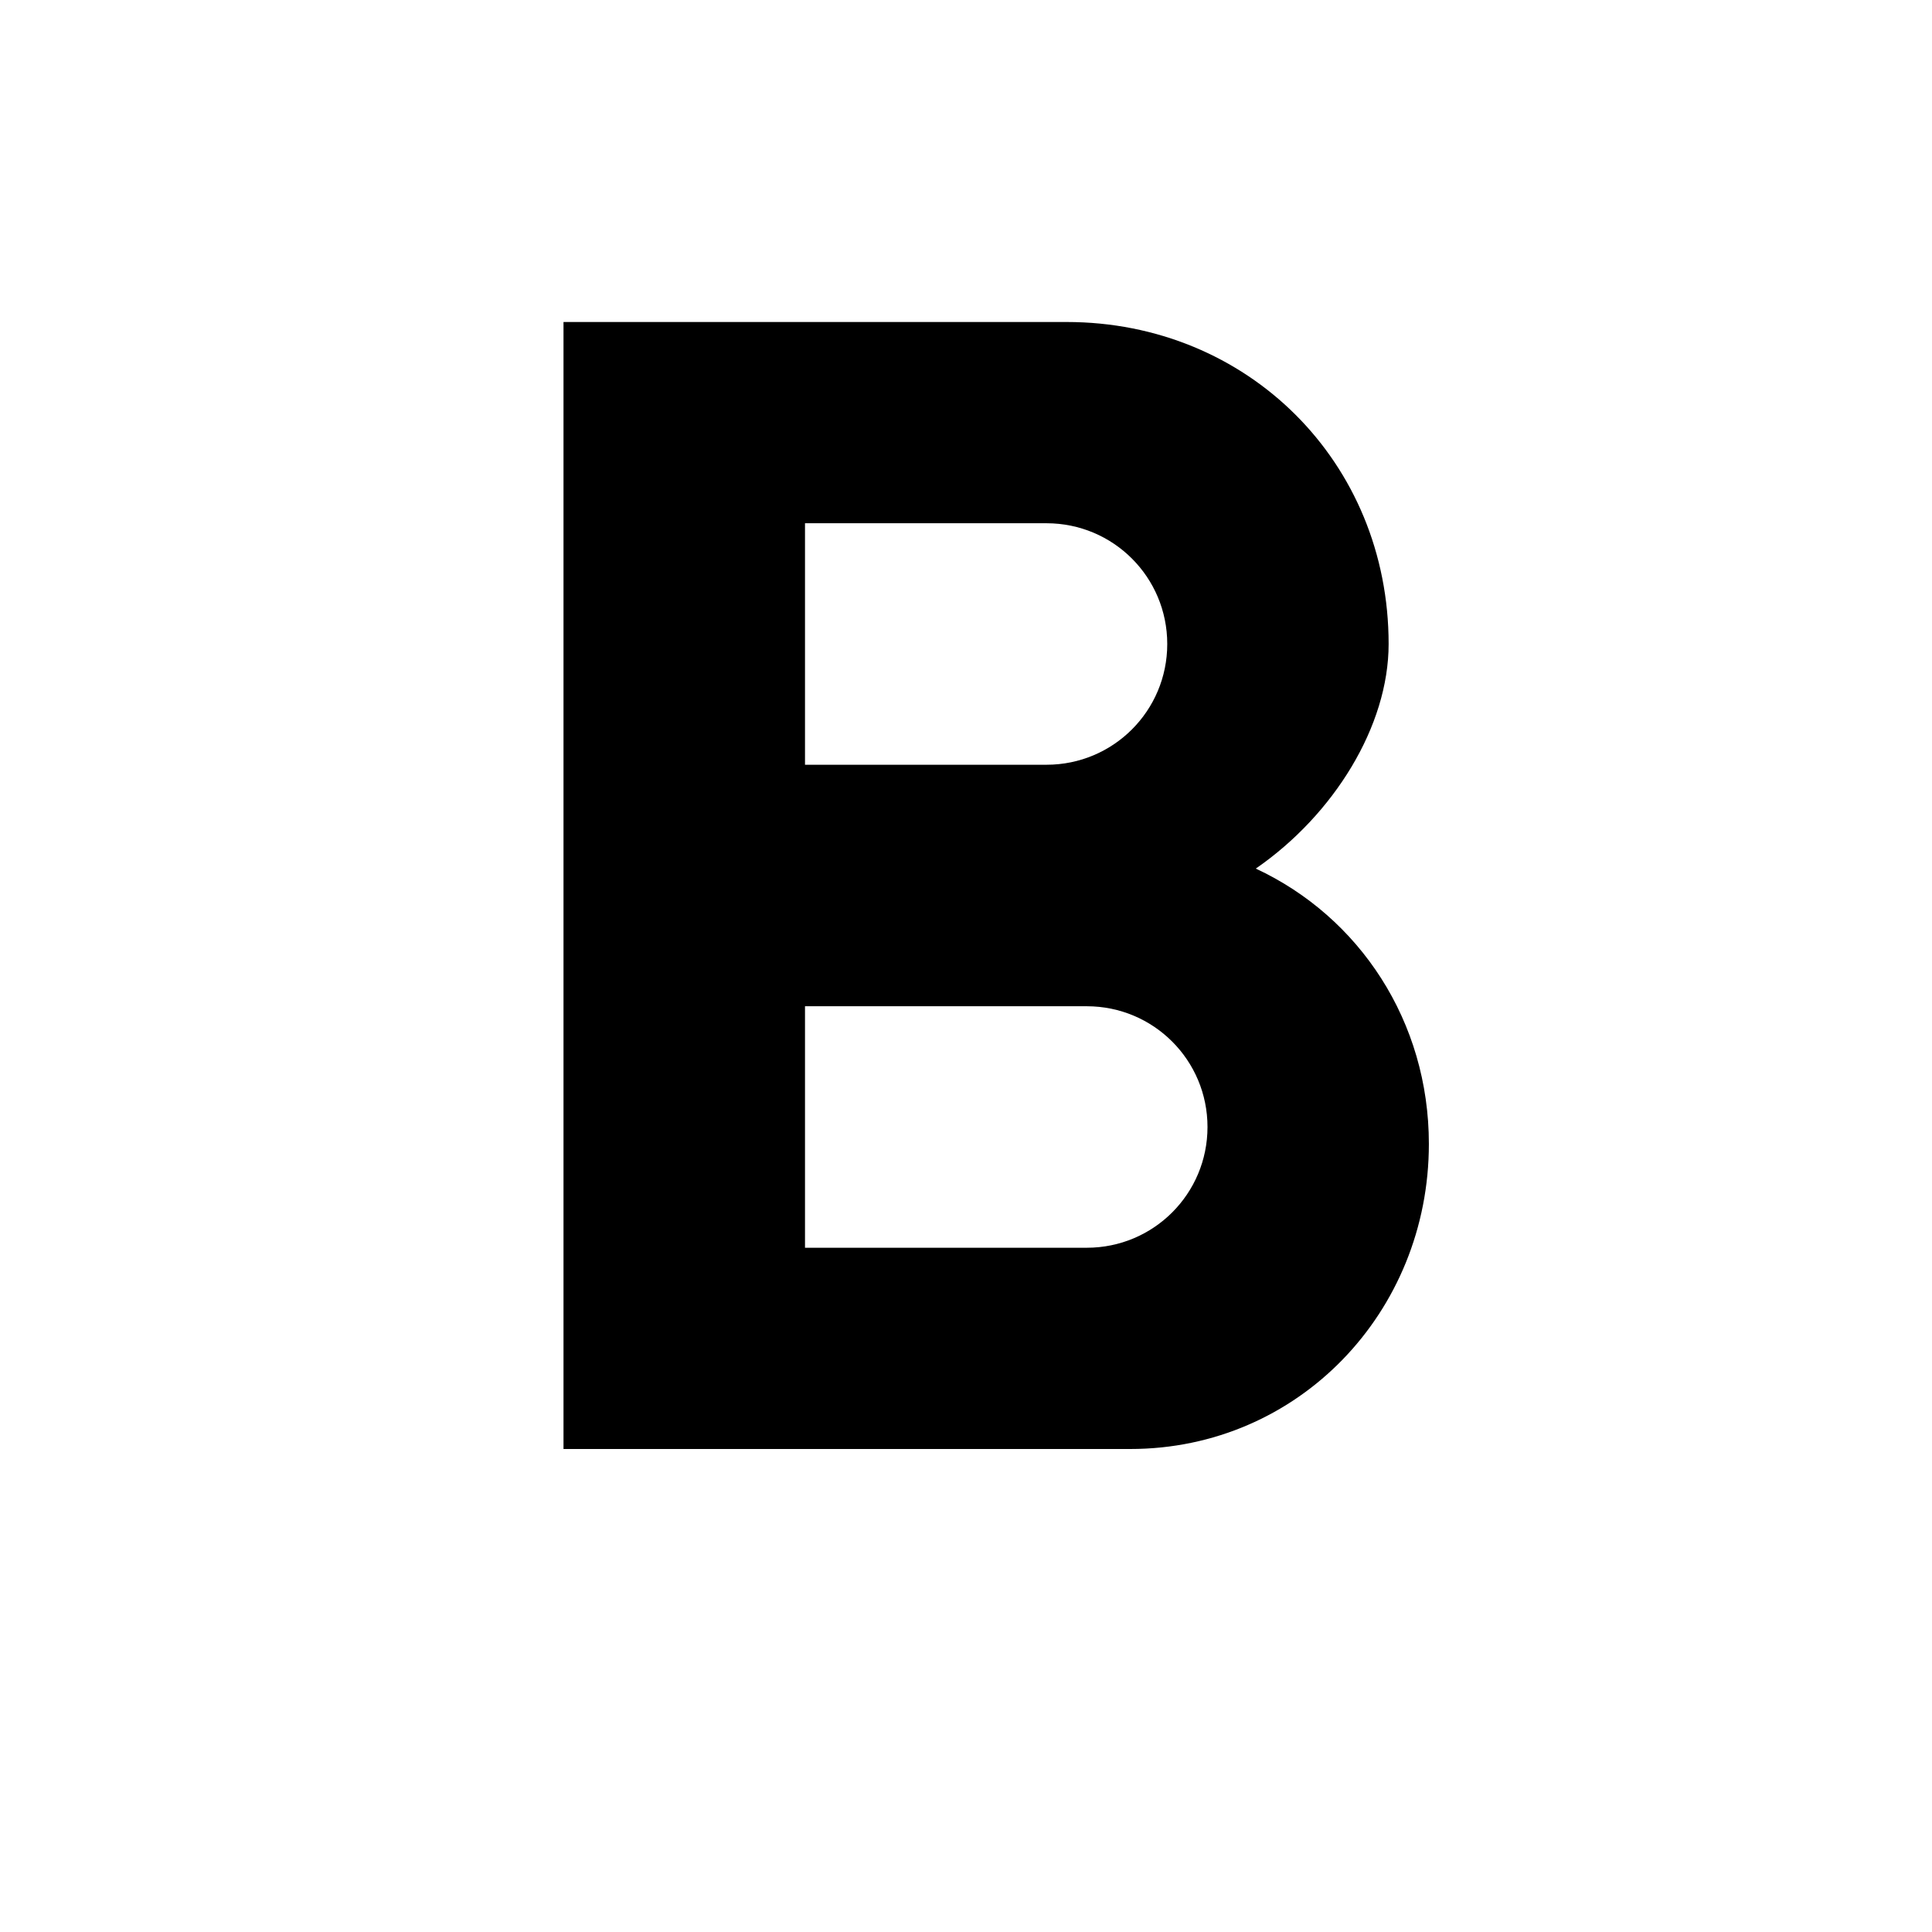
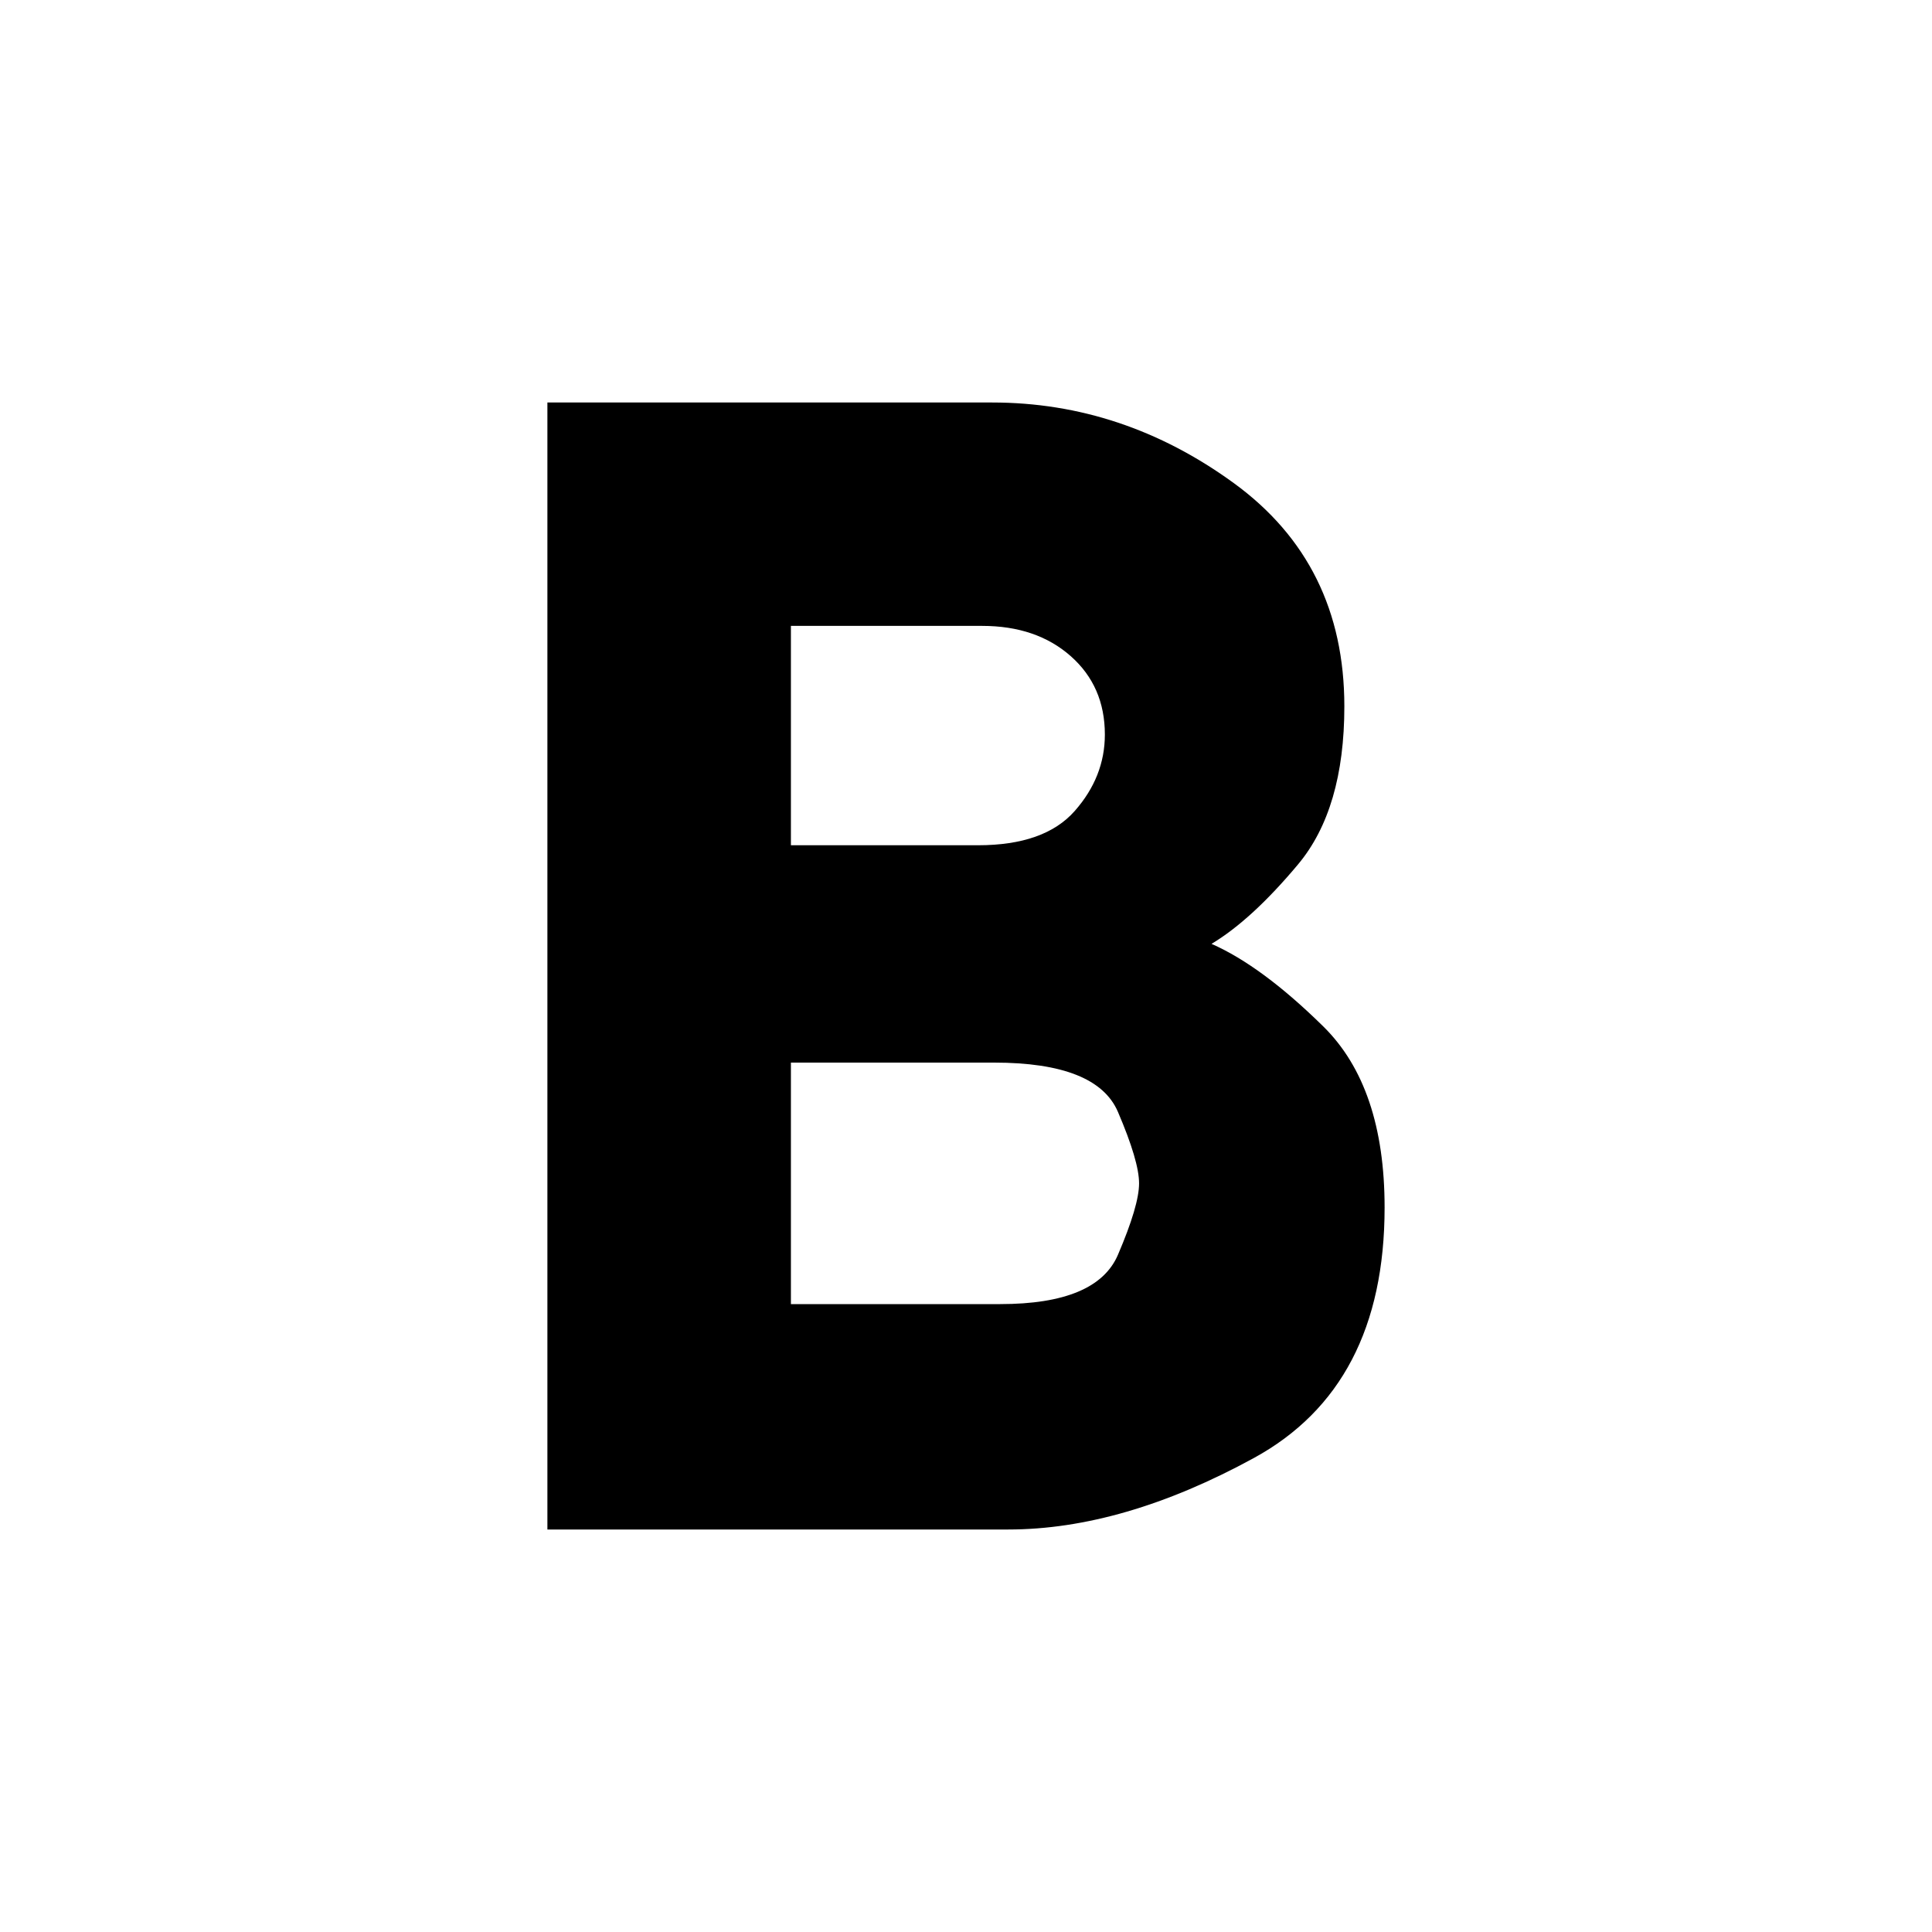
- <svg xmlns="http://www.w3.org/2000/svg" height="24" viewBox="0 0 24 24" width="24">
-   <path d="M0 0h24v24H0V0z" fill="none" />
-   <path d="M15.6 10.79c.97-.67 1.65-1.77 1.65-2.79 0-2.26-1.75-4-4-4H7v14h7.04c2.09 0 3.71-1.7 3.71-3.79 0-1.52-.86-2.82-2.15-3.42zM10 6.5h3c.83 0 1.5.67 1.5 1.5s-.67 1.5-1.5 1.5h-3v-3zm3.5 9H10v-3h3.5c.83 0 1.5.67 1.5 1.5s-.67 1.5-1.5 1.5z" />
+ <svg xmlns="http://www.w3.org/2000/svg" viewBox="0 -960 960 960">
+   <path d="M272-200v-560h221q65 0 120 40t55 111q0 51-23 78.5T602-491q25 11 55.5 41t30.5 90q0 89-65 124.5T501-200H272Zm121-112h104q48 0 58.5-24.5T566-372q0-11-10.5-35.5T494-432H393v120Zm0-228h93q33 0 48-17t15-38q0-24-17-39t-44-15h-95v109Z" />
</svg>
